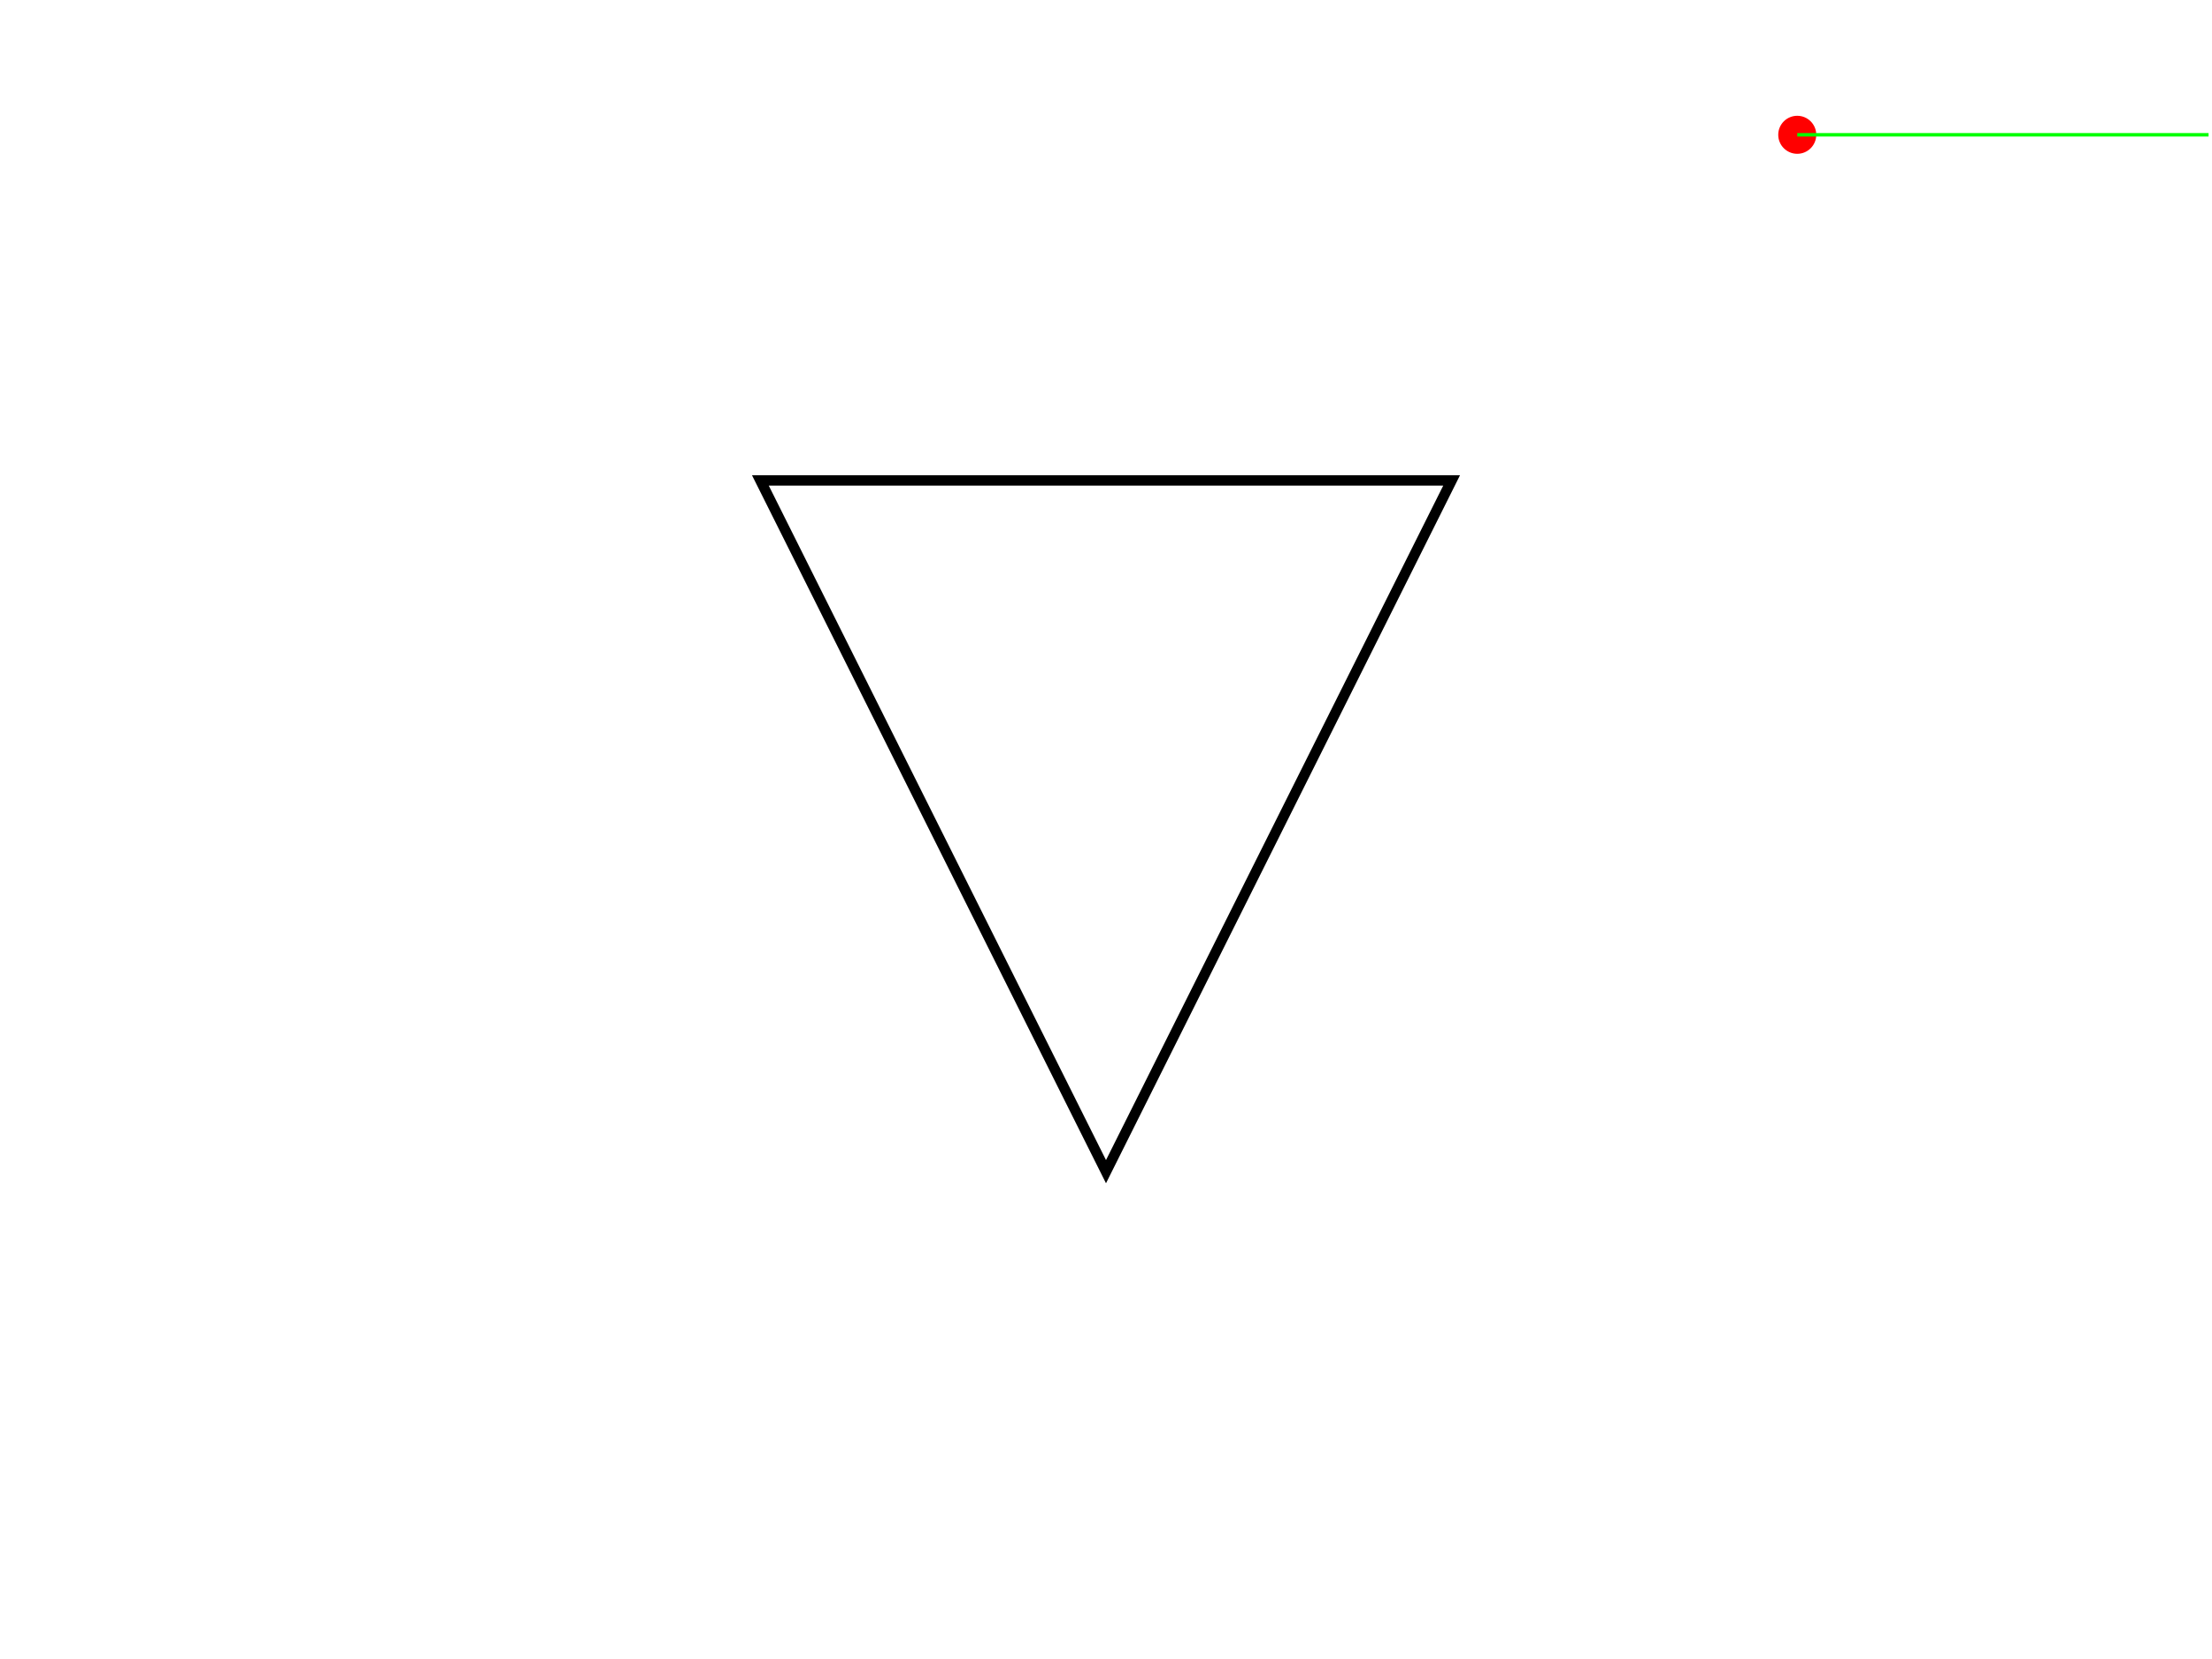
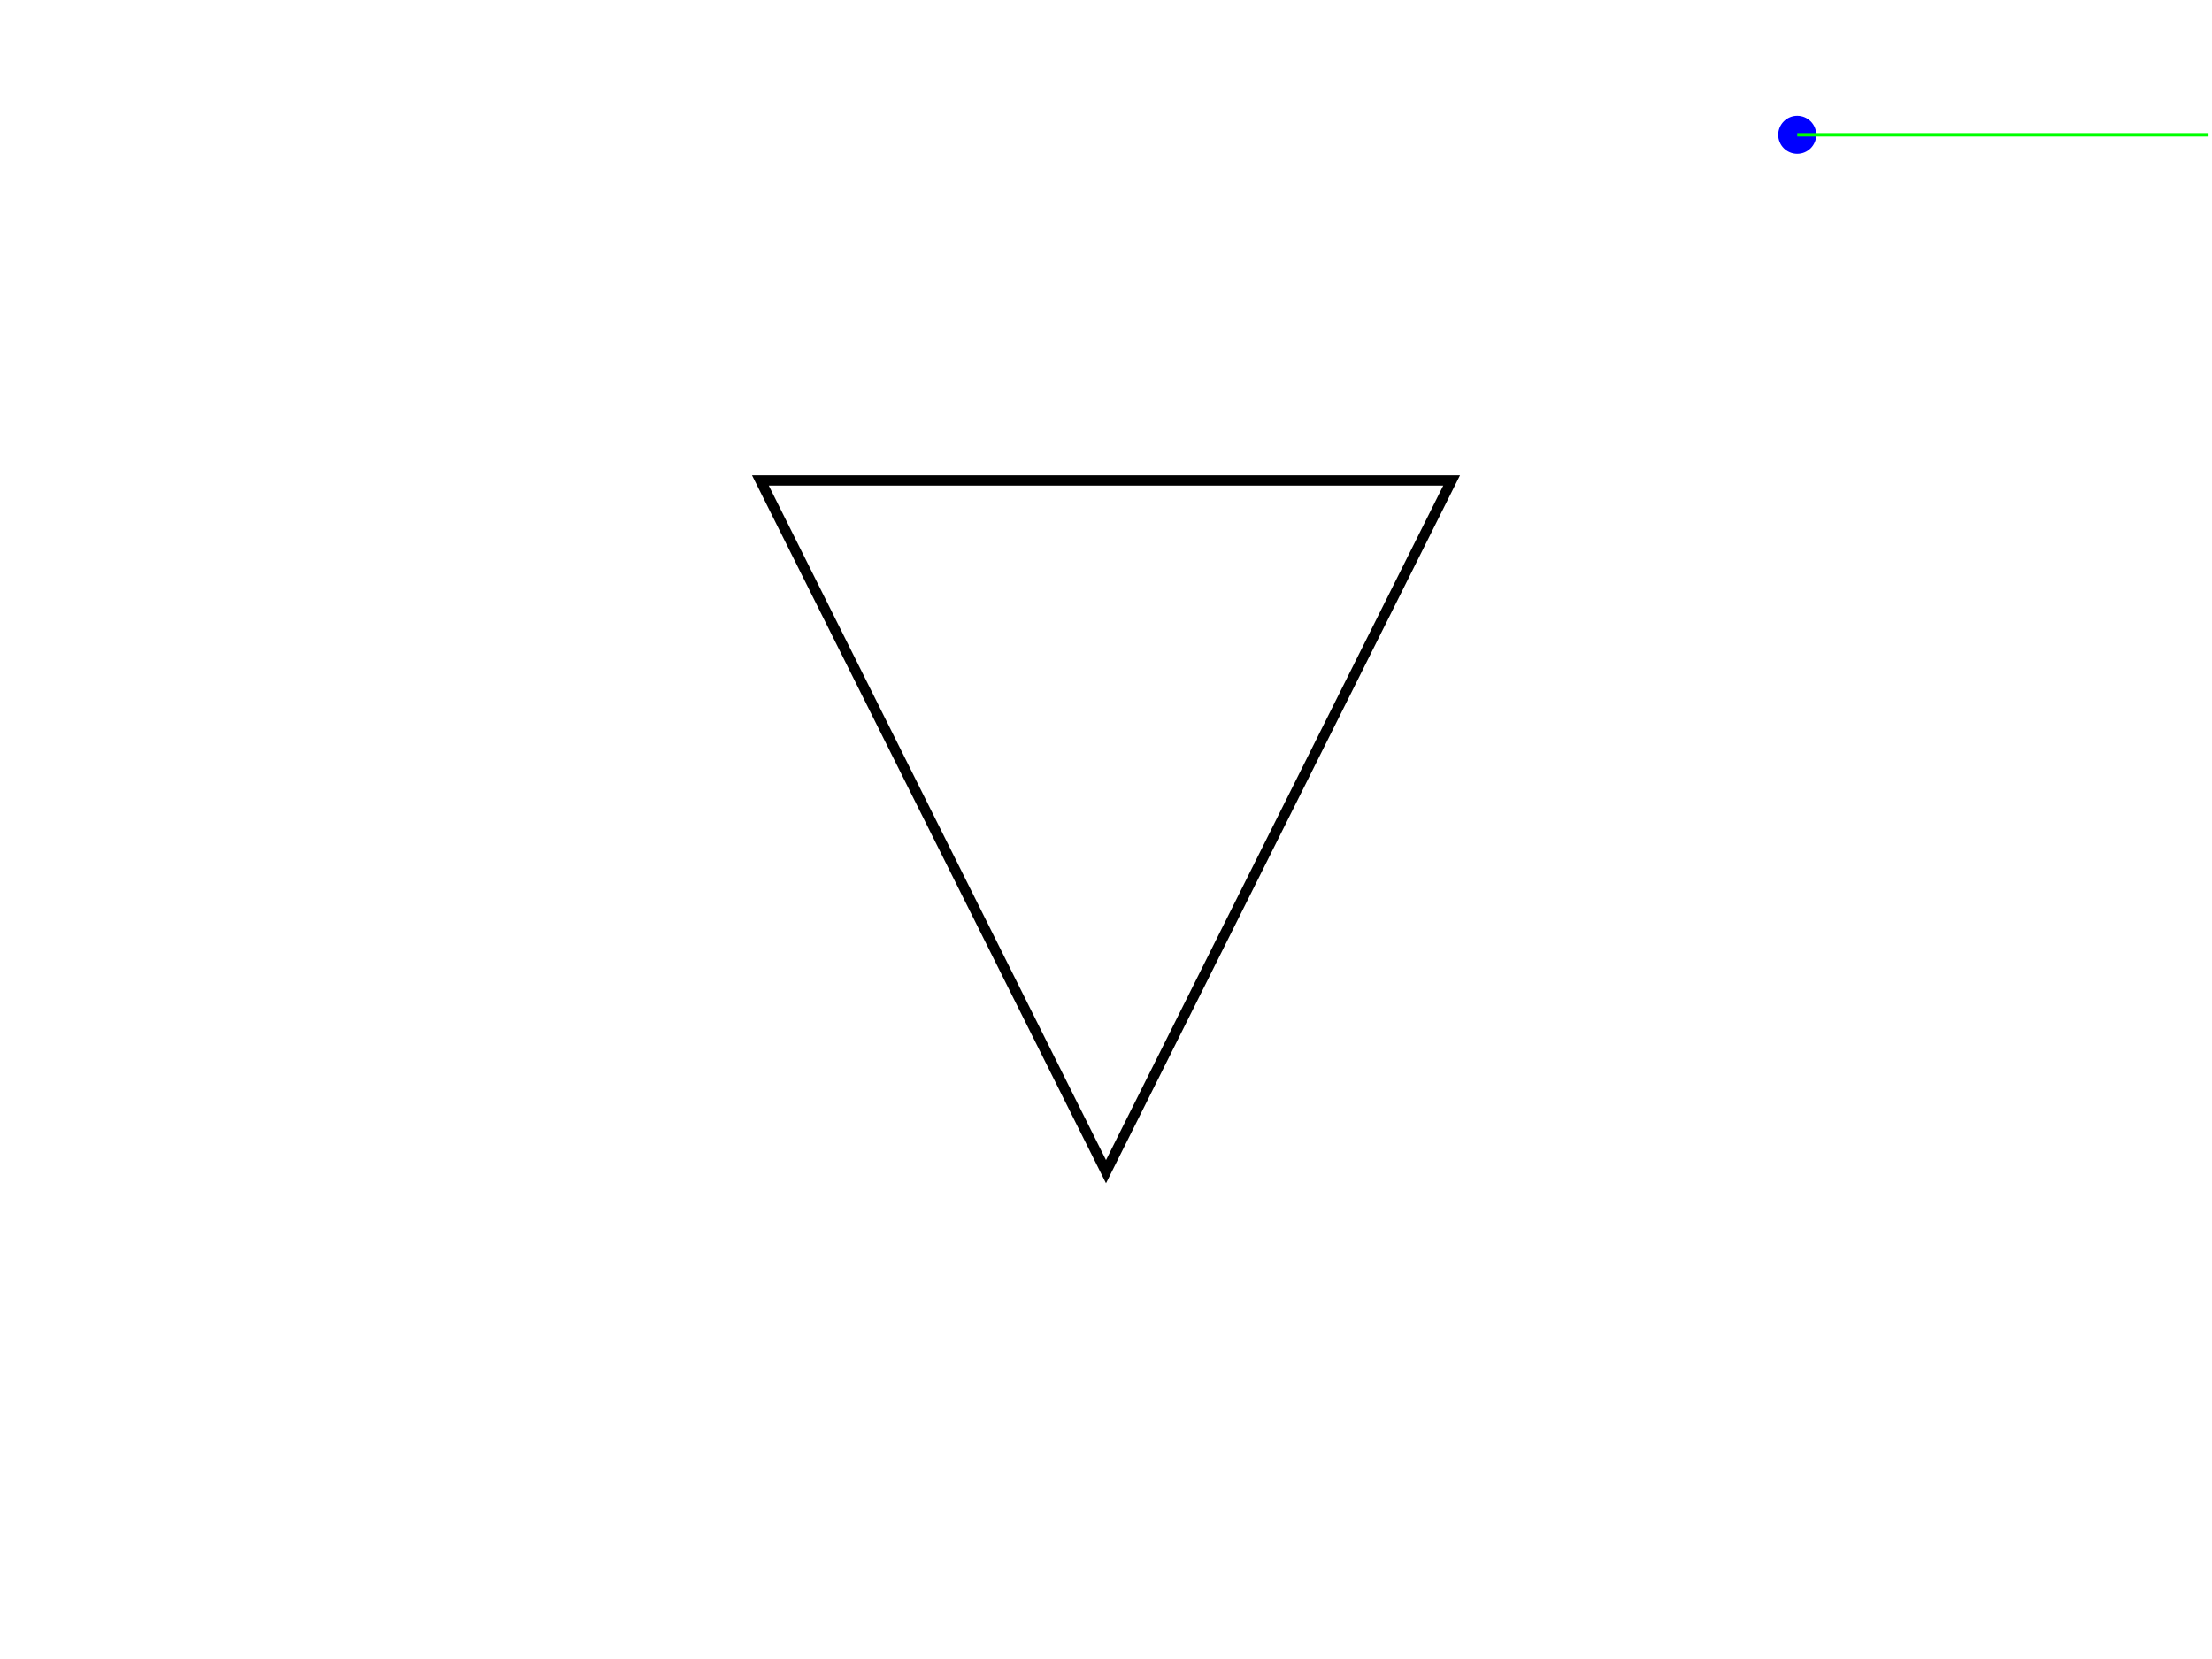
<svg xmlns="http://www.w3.org/2000/svg" version="1.1" width="640" height="480">
  <rect x="0" y="0" width="640" height="480" stroke="#ffffff" fill="#ffffff" />
  <polygon points=" 220,139 320,339 420,139 " stroke-width="3" stroke="#000000" fill="none" />
-   <circle cx="520" cy="39" r="5" stroke="#ff0000" fill="#ff0000" />
+   <circle cx="520" cy="39" r="5" stroke="#0000ff" fill="#0000ff" />
  <line x1="520" y1="39" x2="639" y2="39" stroke-width="1" stroke="#00ff00" fill="none" />
</svg>
